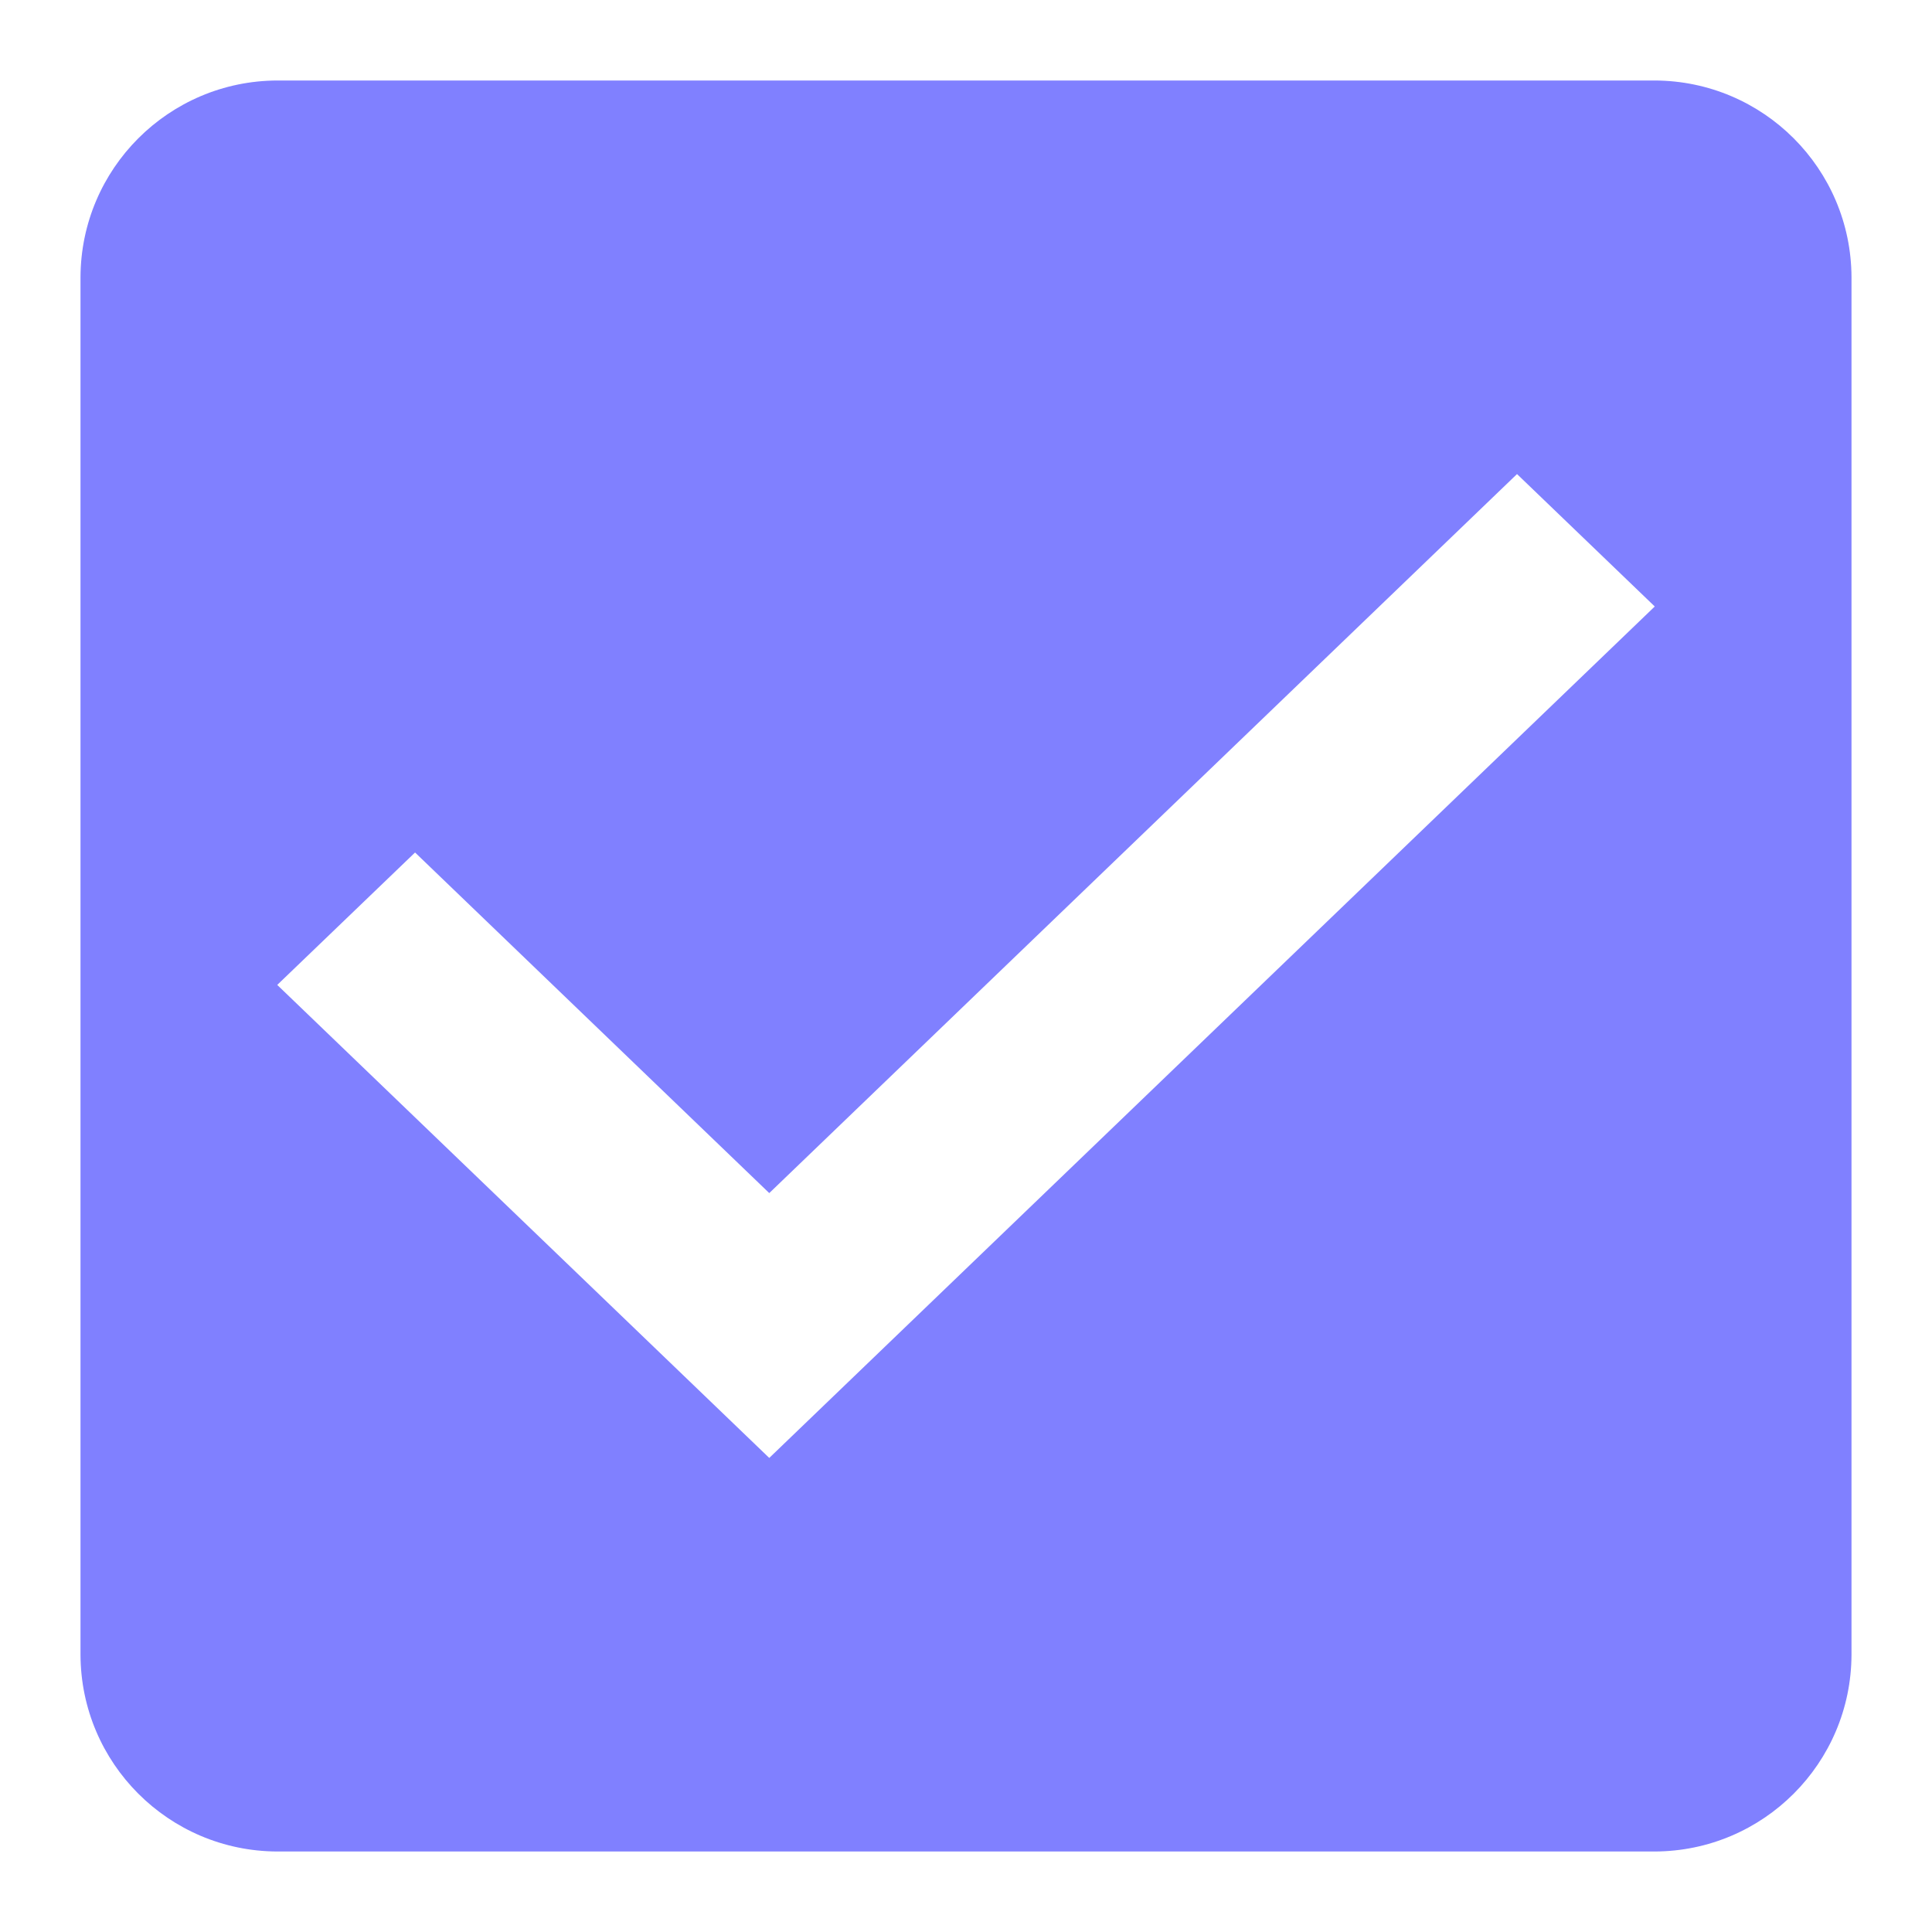
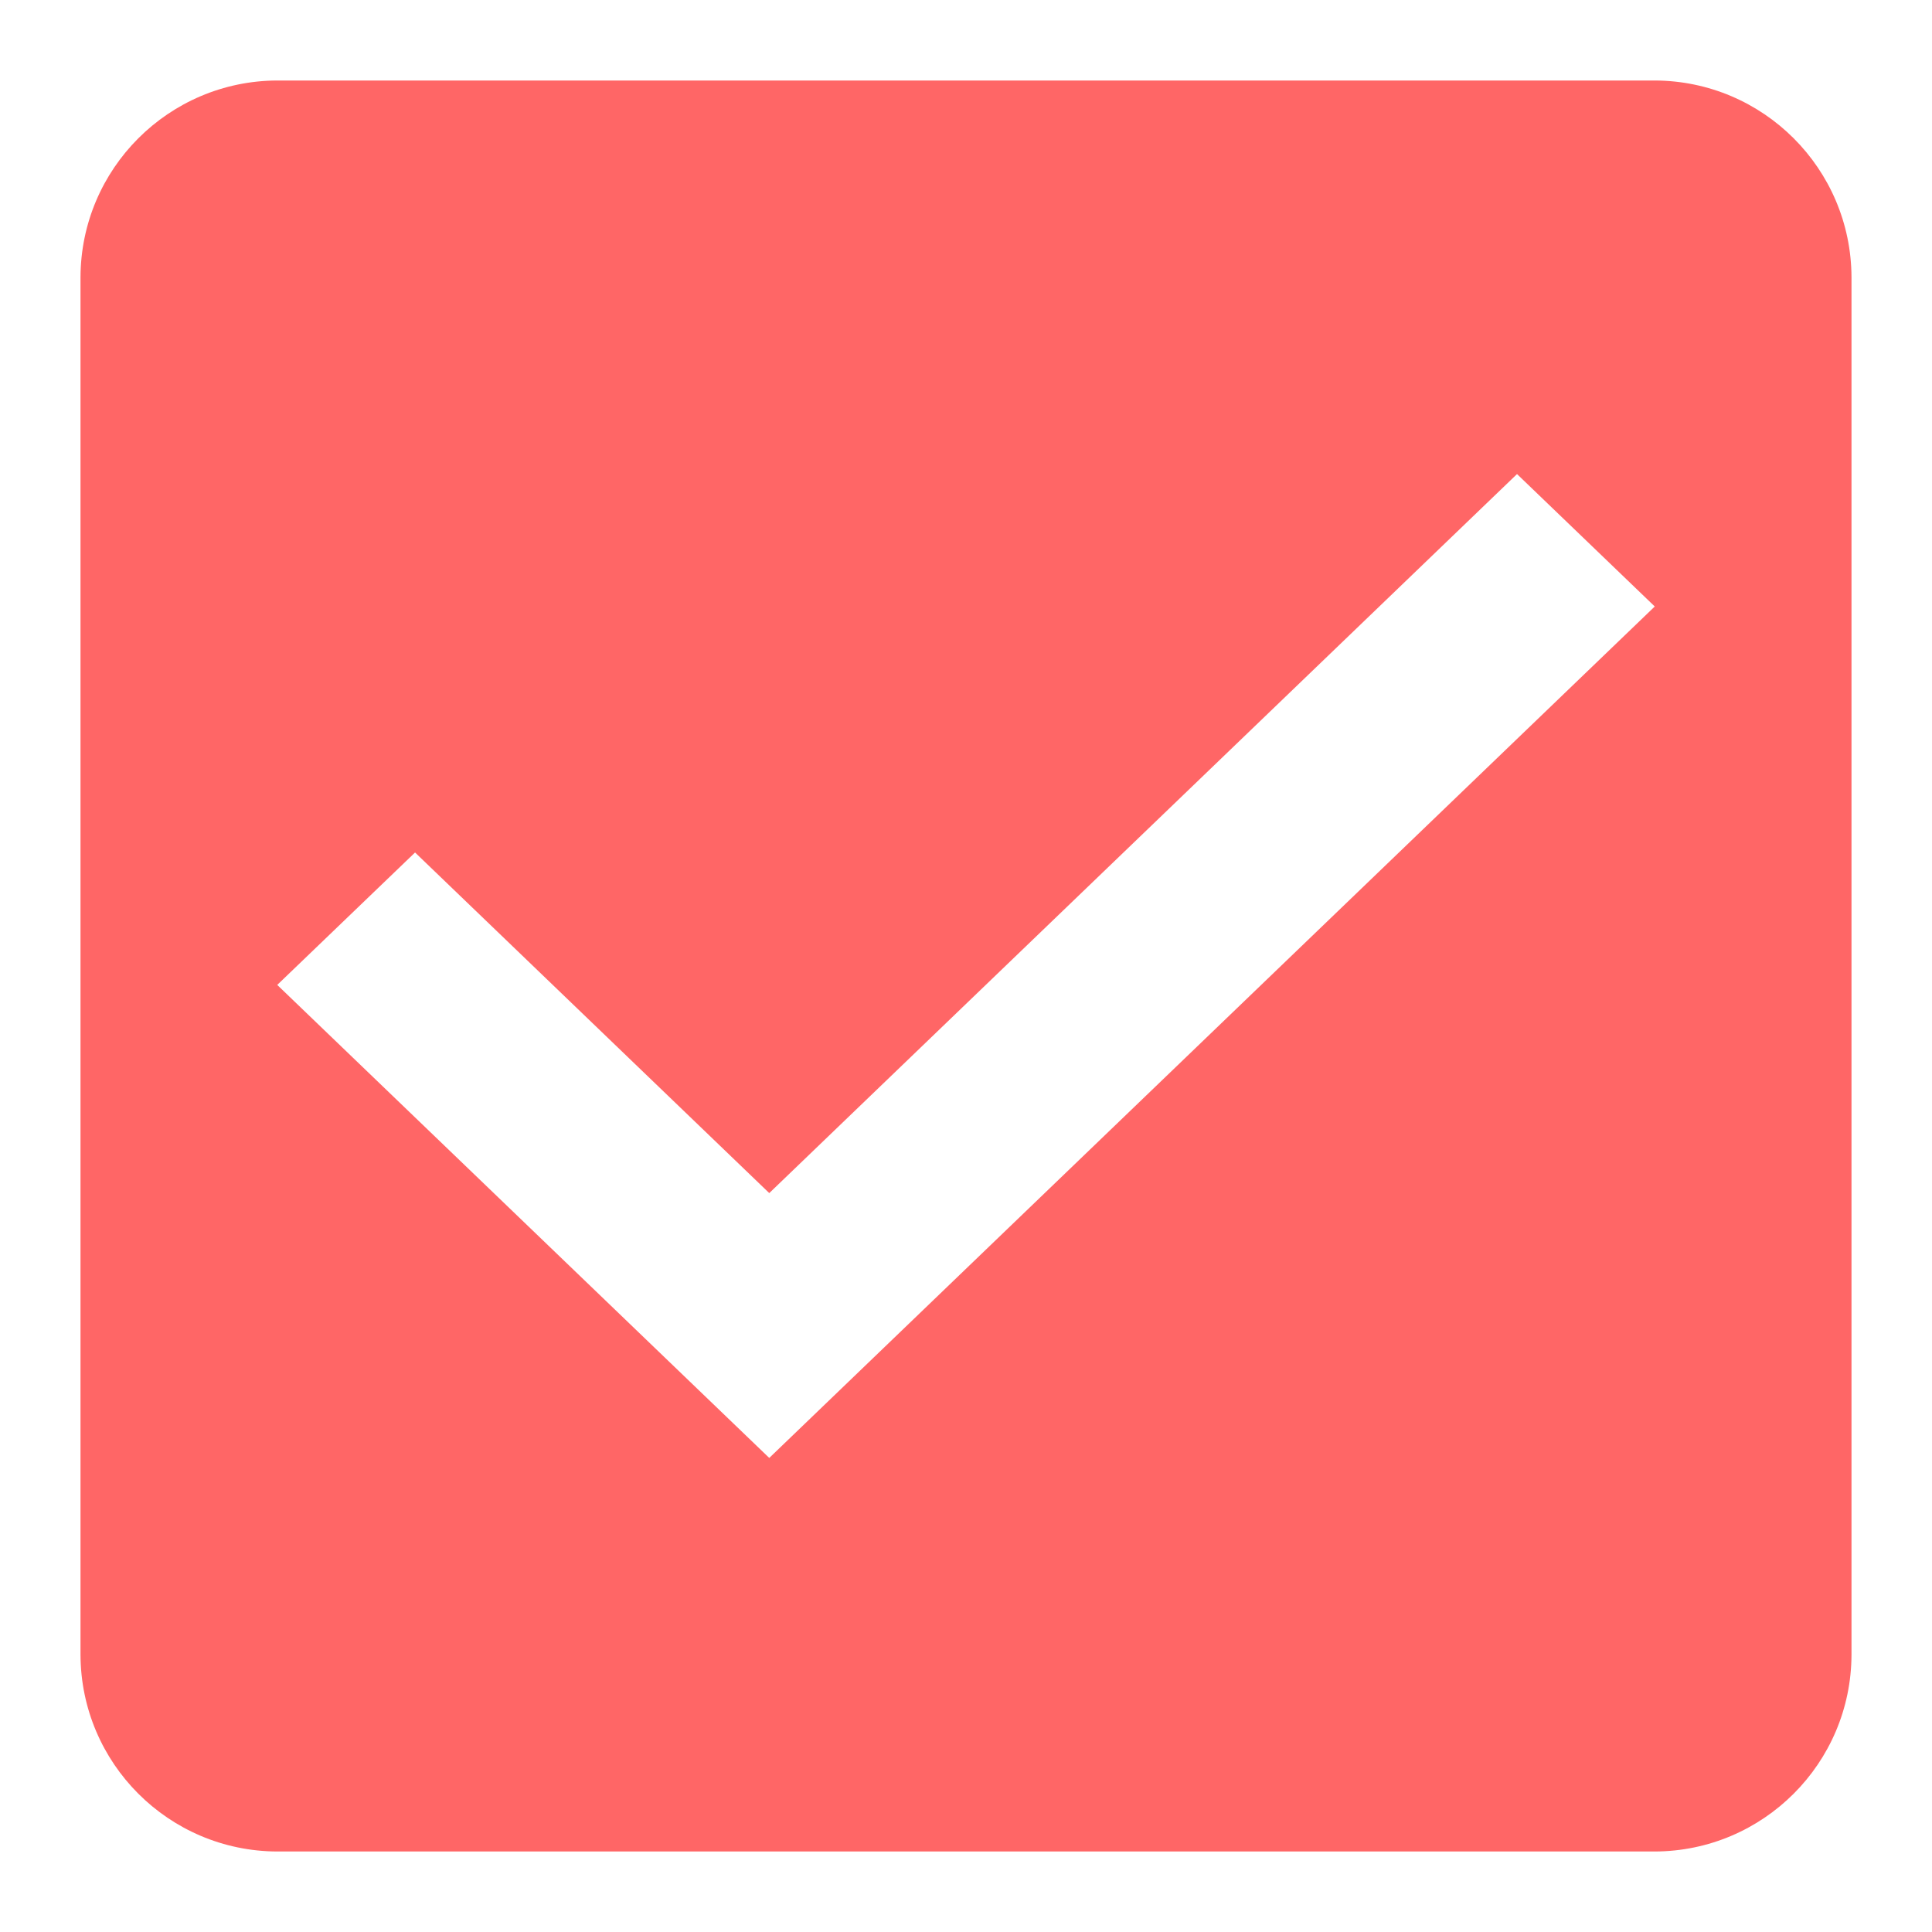
<svg xmlns="http://www.w3.org/2000/svg" width="24" height="24" viewBox="0 0 24 24" shape-rendering="geometricPrecision">
  <defs>
    <style type="text/css">
-             .cls-1{fill:#8080ff;fill-rule:evenodd}.cls-2{fill:none}
+             .cls-1{fill:#ff6666;fill-rule:evenodd}.cls-2{fill:none}
        </style>
  </defs>
  <g id="check_active" transform="translate(-290 -244)">
    <g id="Group_8199" data-name="Group 8199" transform="translate(291 245)">
      <path id="check_on_light" d="M22.556 3H5.444A2.452 2.452 0 0 0 3 5.444v17.112A2.452 2.452 0 0 0 5.444 25h17.112A2.452 2.452 0 0 0 25 22.556V5.444A2.452 2.452 0 0 0 22.556 3zm-11 17.111l-6.112-5.876 1.712-1.645 4.4 4.231 9.289-8.932 1.711 1.645-11 10.577z" class="cls-1" transform="translate(-3 -3)" />
    </g>
    <path id="Rectangle_4538" d="M0 0h24v24H0z" class="cls-2" data-name="Rectangle 4538" transform="translate(290 244)" />
  </g>
</svg>
